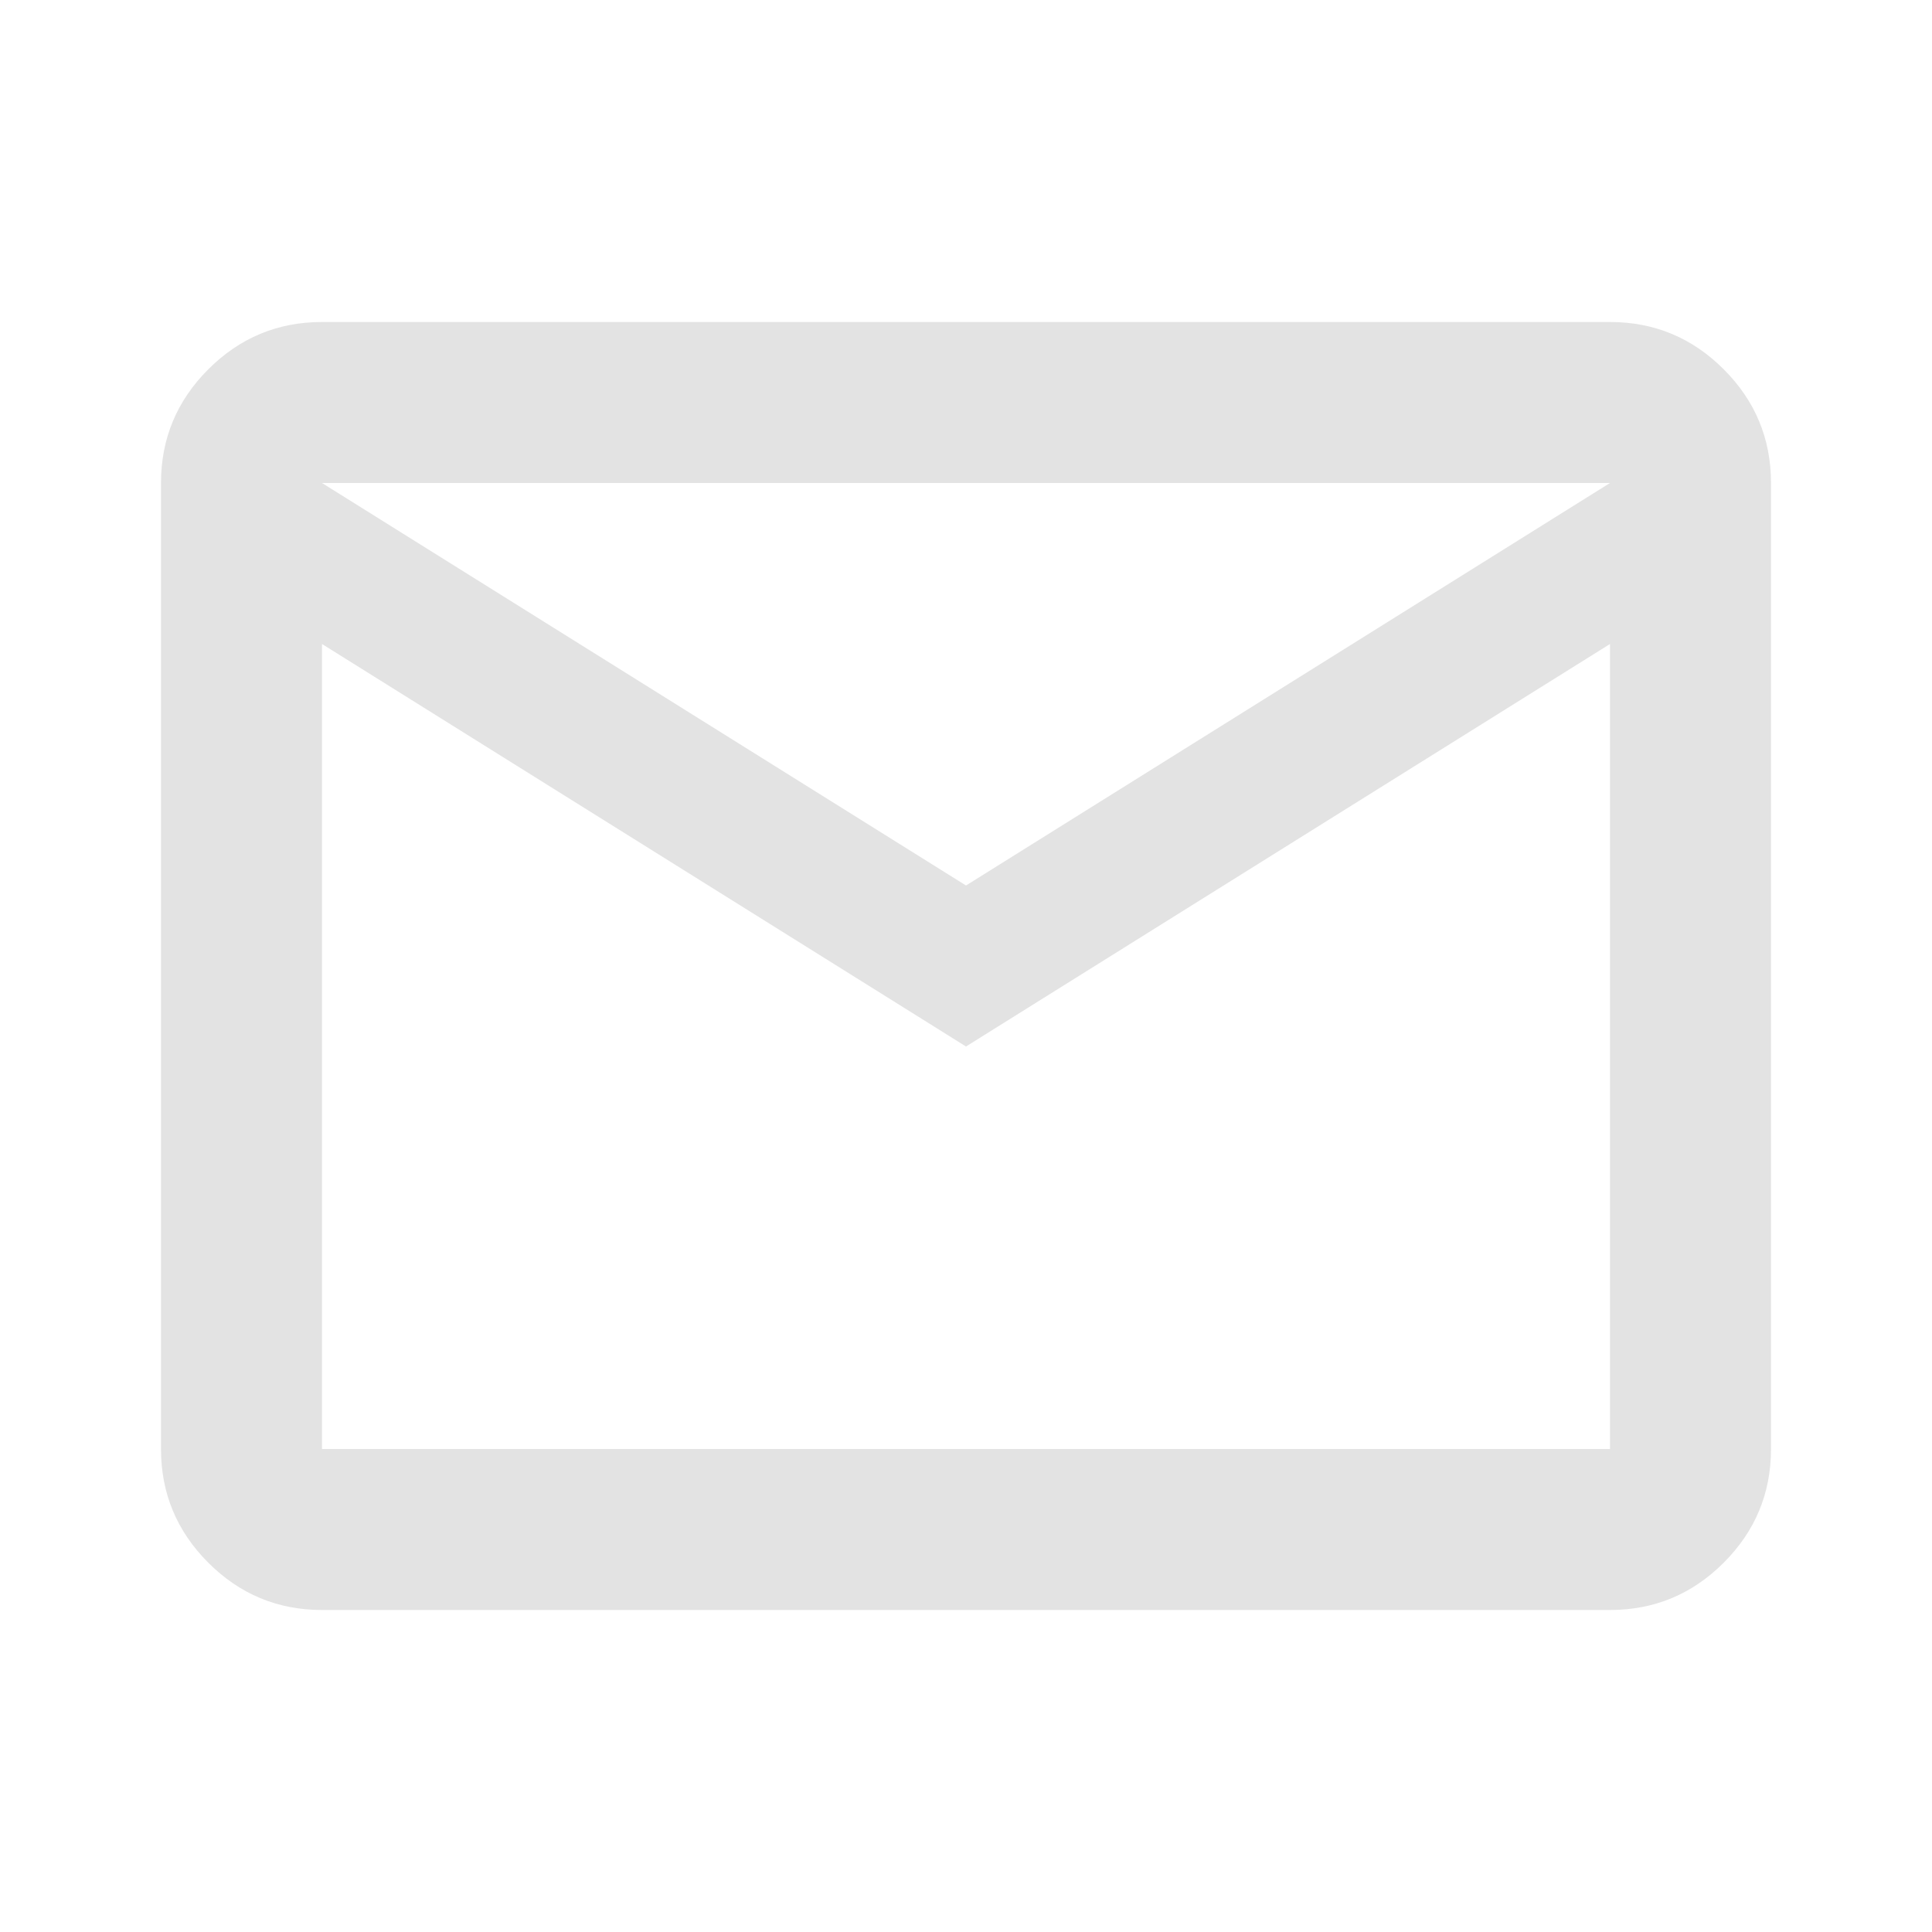
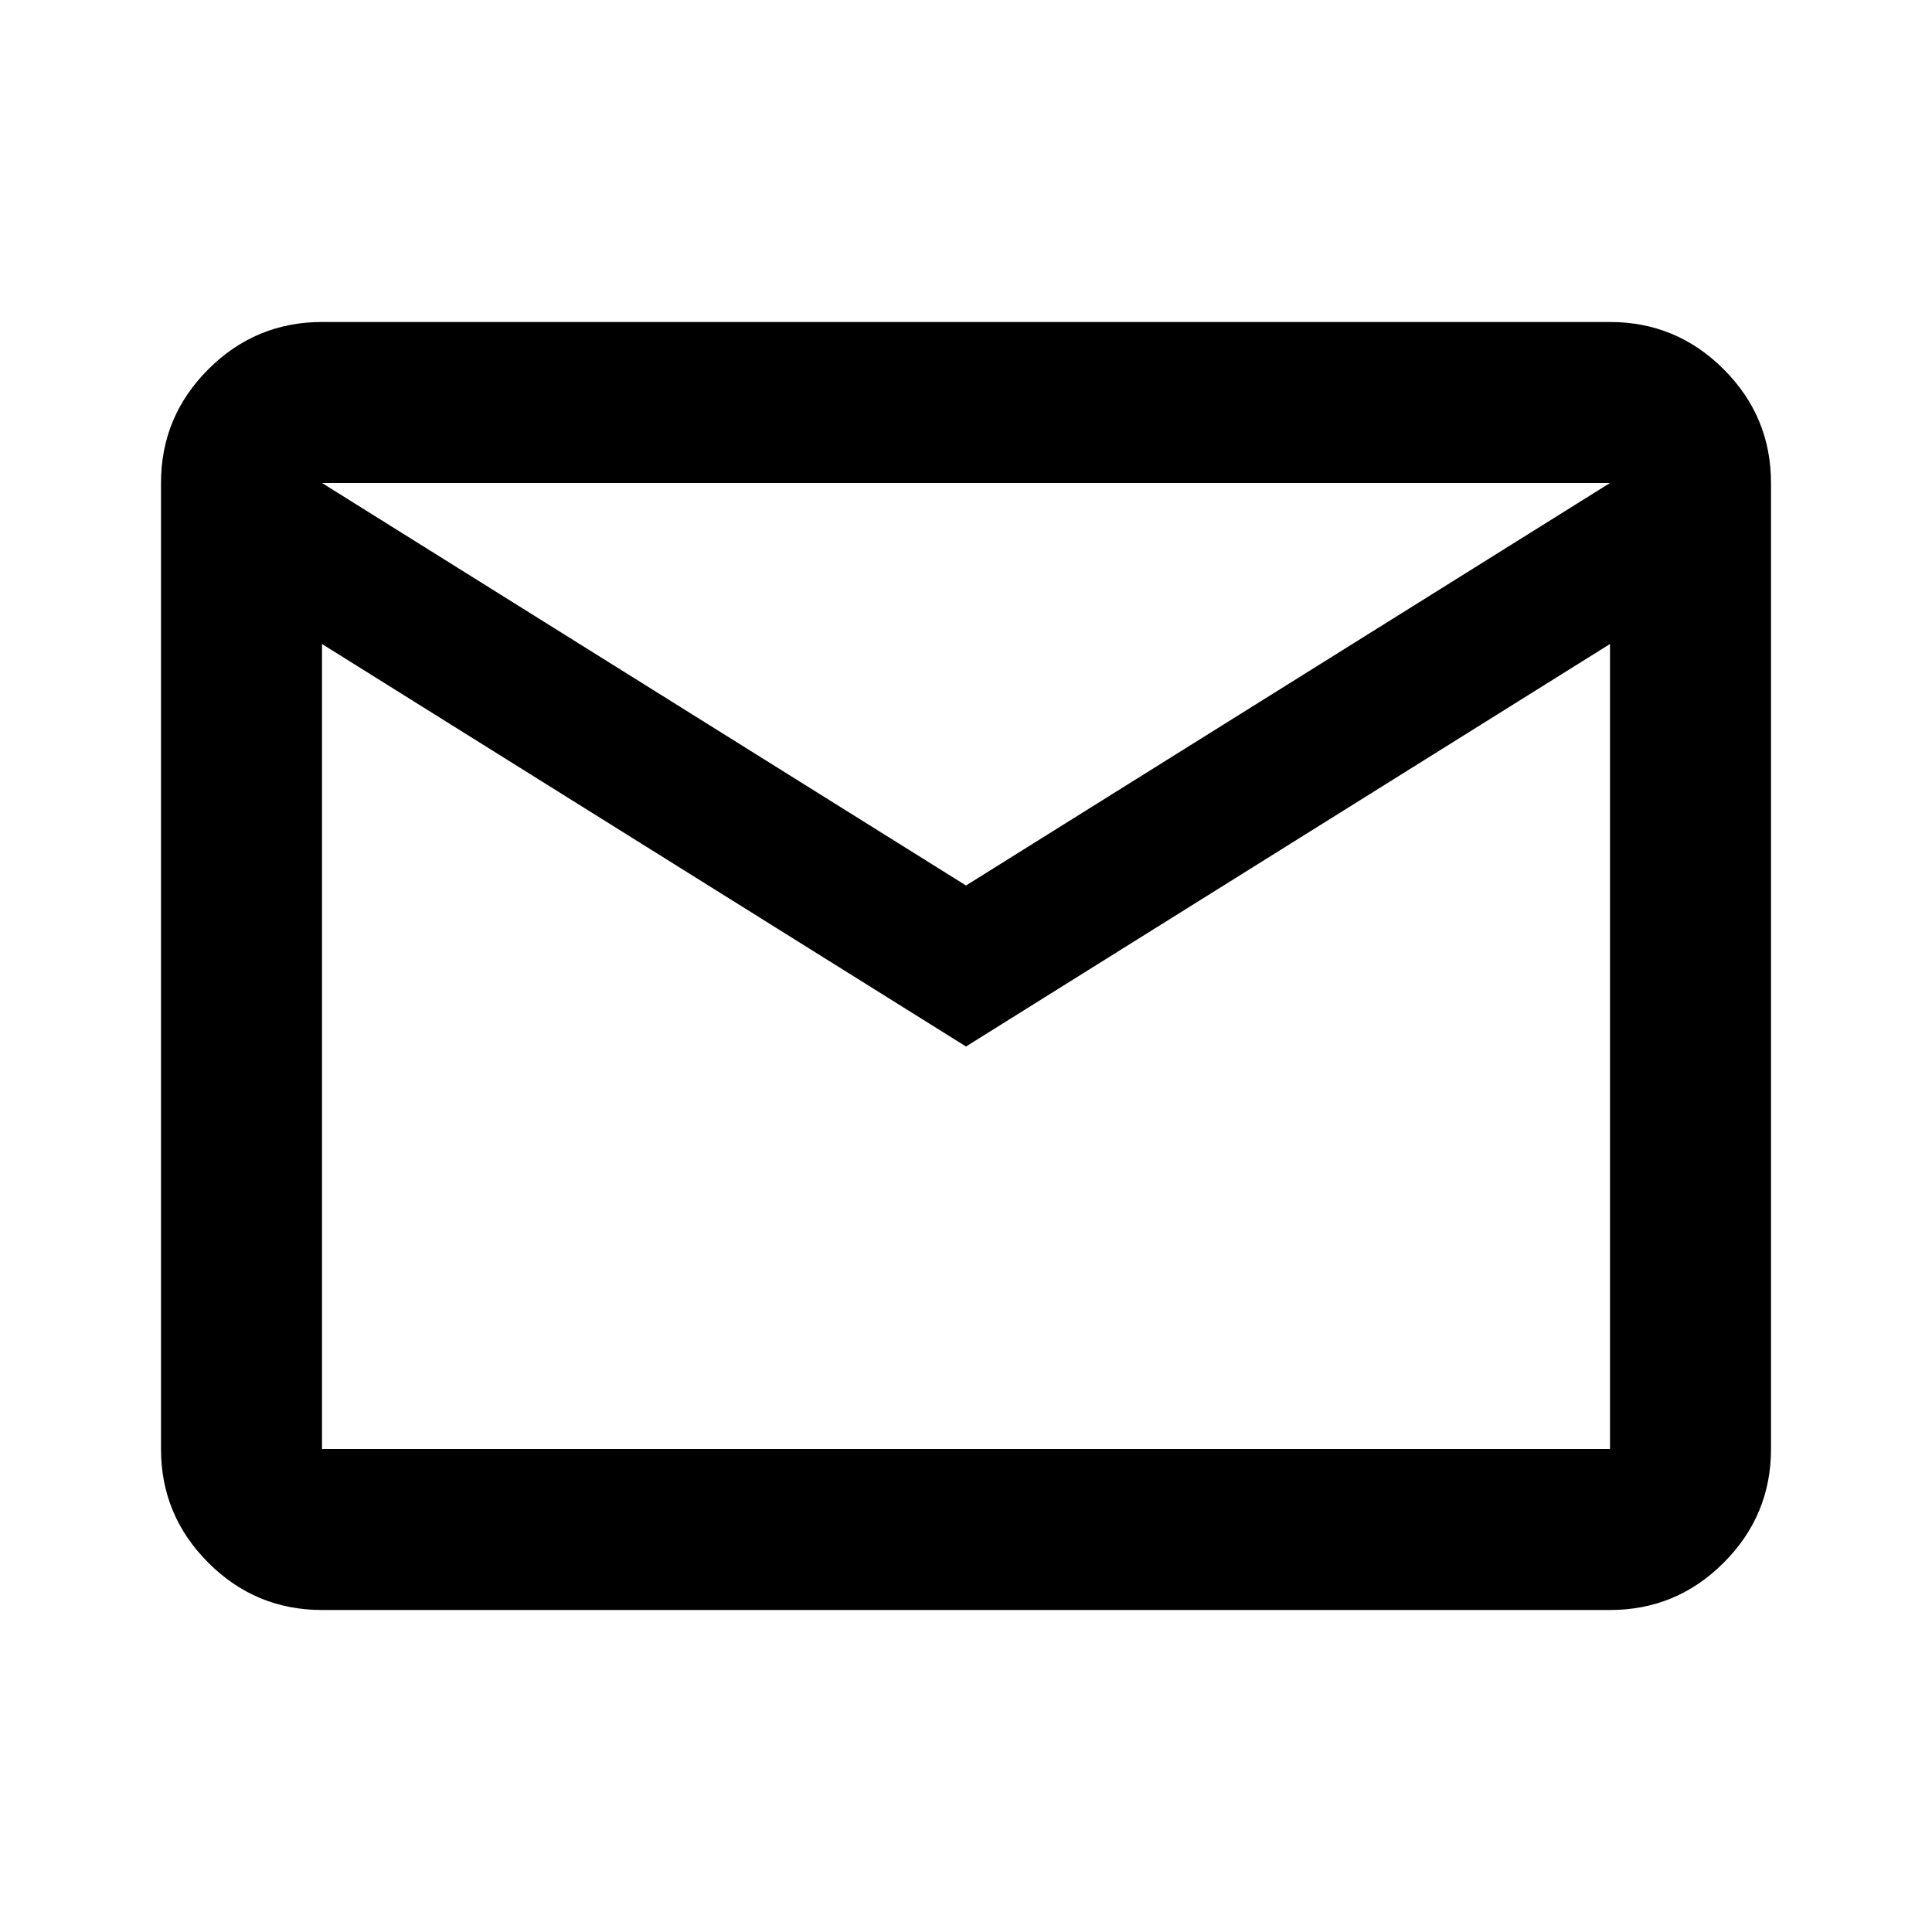
- <svg xmlns="http://www.w3.org/2000/svg" height="24px" viewBox="0 -960 960 960" width="24px" fill="#e3e3e3">
+ <svg xmlns="http://www.w3.org/2000/svg" height="24px" viewBox="0 -960 960 960" width="24px" fill="currentColor">
  <path d="M160-160q-33 0-56.5-23.5T80-240v-480q0-33 23.5-56.5T160-800h640q33 0 56.5 23.5T880-720v480q0 33-23.5 56.5T800-160H160Zm320-280L160-640v400h640v-400L480-440Zm0-80 320-200H160l320 200ZM160-640v-80 480-400Z" />
</svg>
